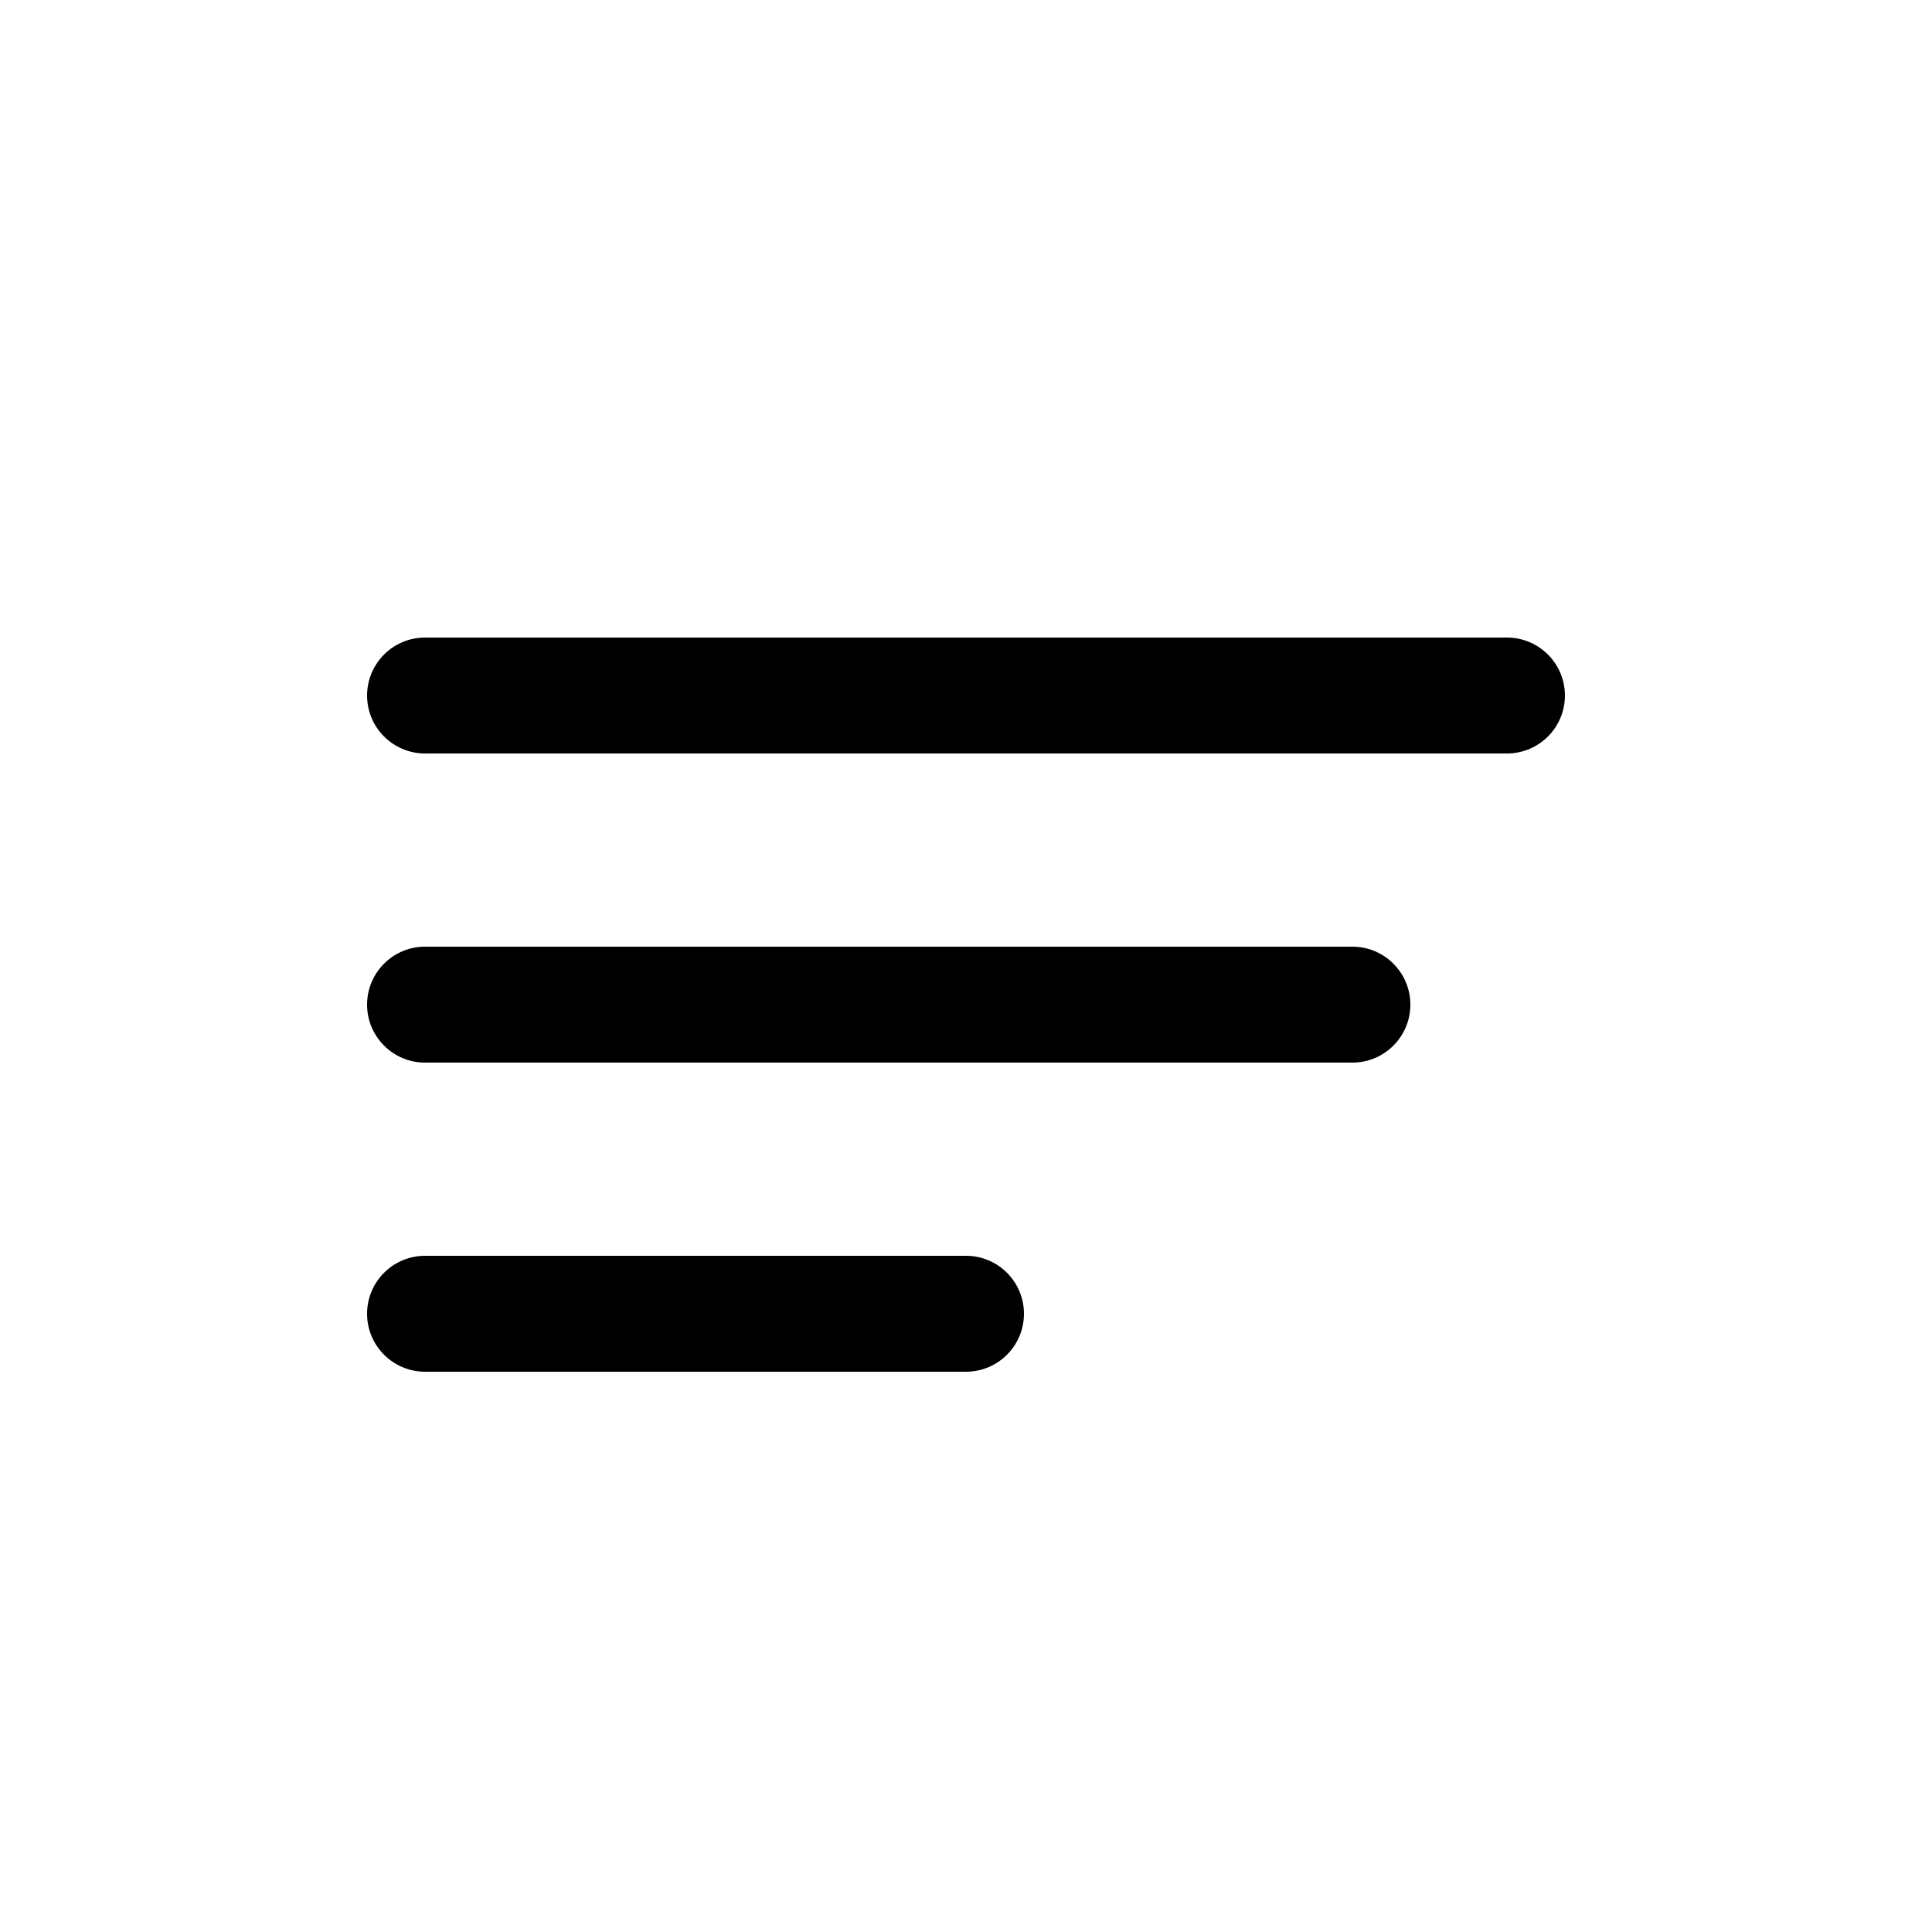
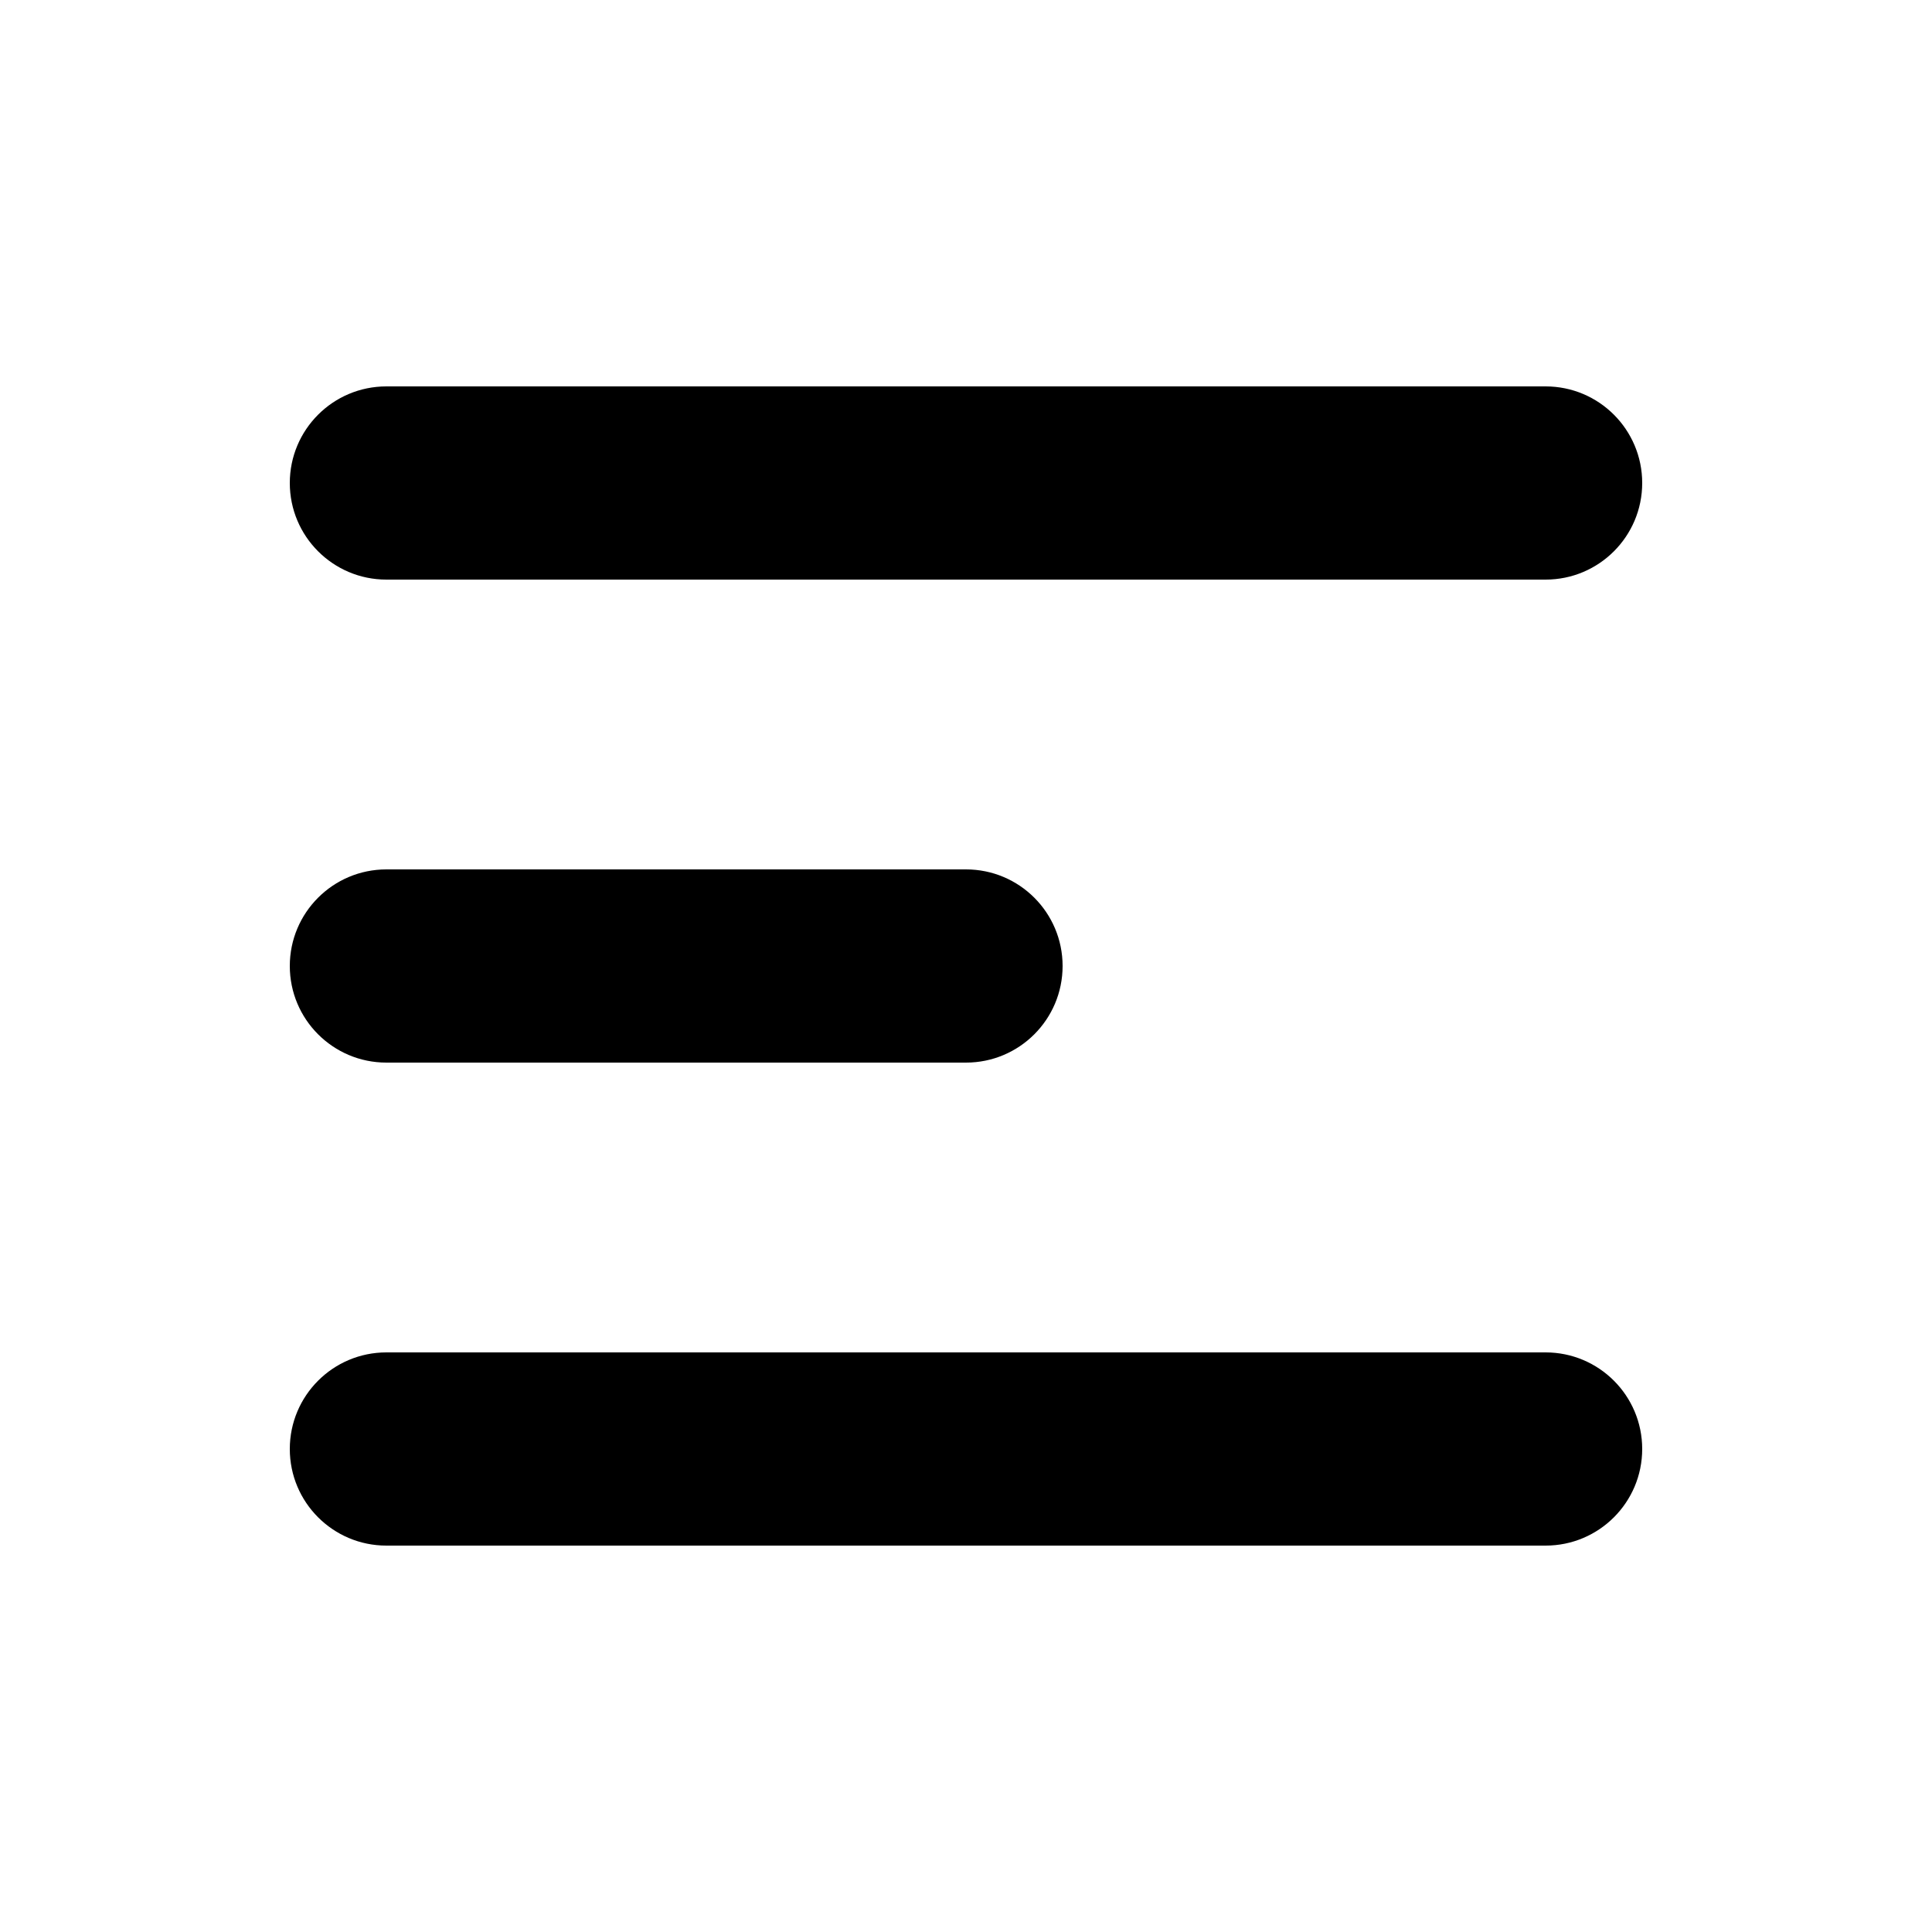
- <svg xmlns="http://www.w3.org/2000/svg" width="800px" height="800px" viewBox="0 -0.5 25 25" fill="none">
-   <path d="M5.5 7.75C5.086 7.75 4.75 8.086 4.75 8.5C4.75 8.914 5.086 9.25 5.5 9.25V7.75ZM19.5 9.25C19.914 9.25 20.25 8.914 20.25 8.5C20.25 8.086 19.914 7.75 19.5 7.75V9.25ZM5.5 11.75C5.086 11.75 4.75 12.086 4.75 12.5C4.75 12.914 5.086 13.25 5.5 13.25V11.75ZM17.5 13.25C17.914 13.25 18.25 12.914 18.25 12.5C18.25 12.086 17.914 11.75 17.5 11.75V13.25ZM5.5 15.75C5.086 15.75 4.75 16.086 4.75 16.5C4.75 16.914 5.086 17.25 5.5 17.25V15.75ZM12.5 17.25C12.914 17.25 13.25 16.914 13.25 16.5C13.25 16.086 12.914 15.75 12.5 15.75V17.25ZM5.5 9.25H19.5V7.75H5.5V9.25ZM5.5 13.25H17.5V11.75H5.5V13.25ZM5.5 17.25H12.5V15.75H5.5V17.25Z" fill="#000000" />
+ <svg xmlns="http://www.w3.org/2000/svg" viewBox="0 0 20 20" fill="currentColor">
+   <path fill-rule="evenodd" d="M3 5a1 1 0 011-1h12a1 1 0 110 2H4a1 1 0 01-1-1zM3 10a1 1 0 011-1h6a1 1 0 110 2H4a1 1 0 01-1-1zM3 15a1 1 0 011-1h12a1 1 0 110 2H4a1 1 0 01-1-1z" clip-rule="evenodd" />
</svg>
